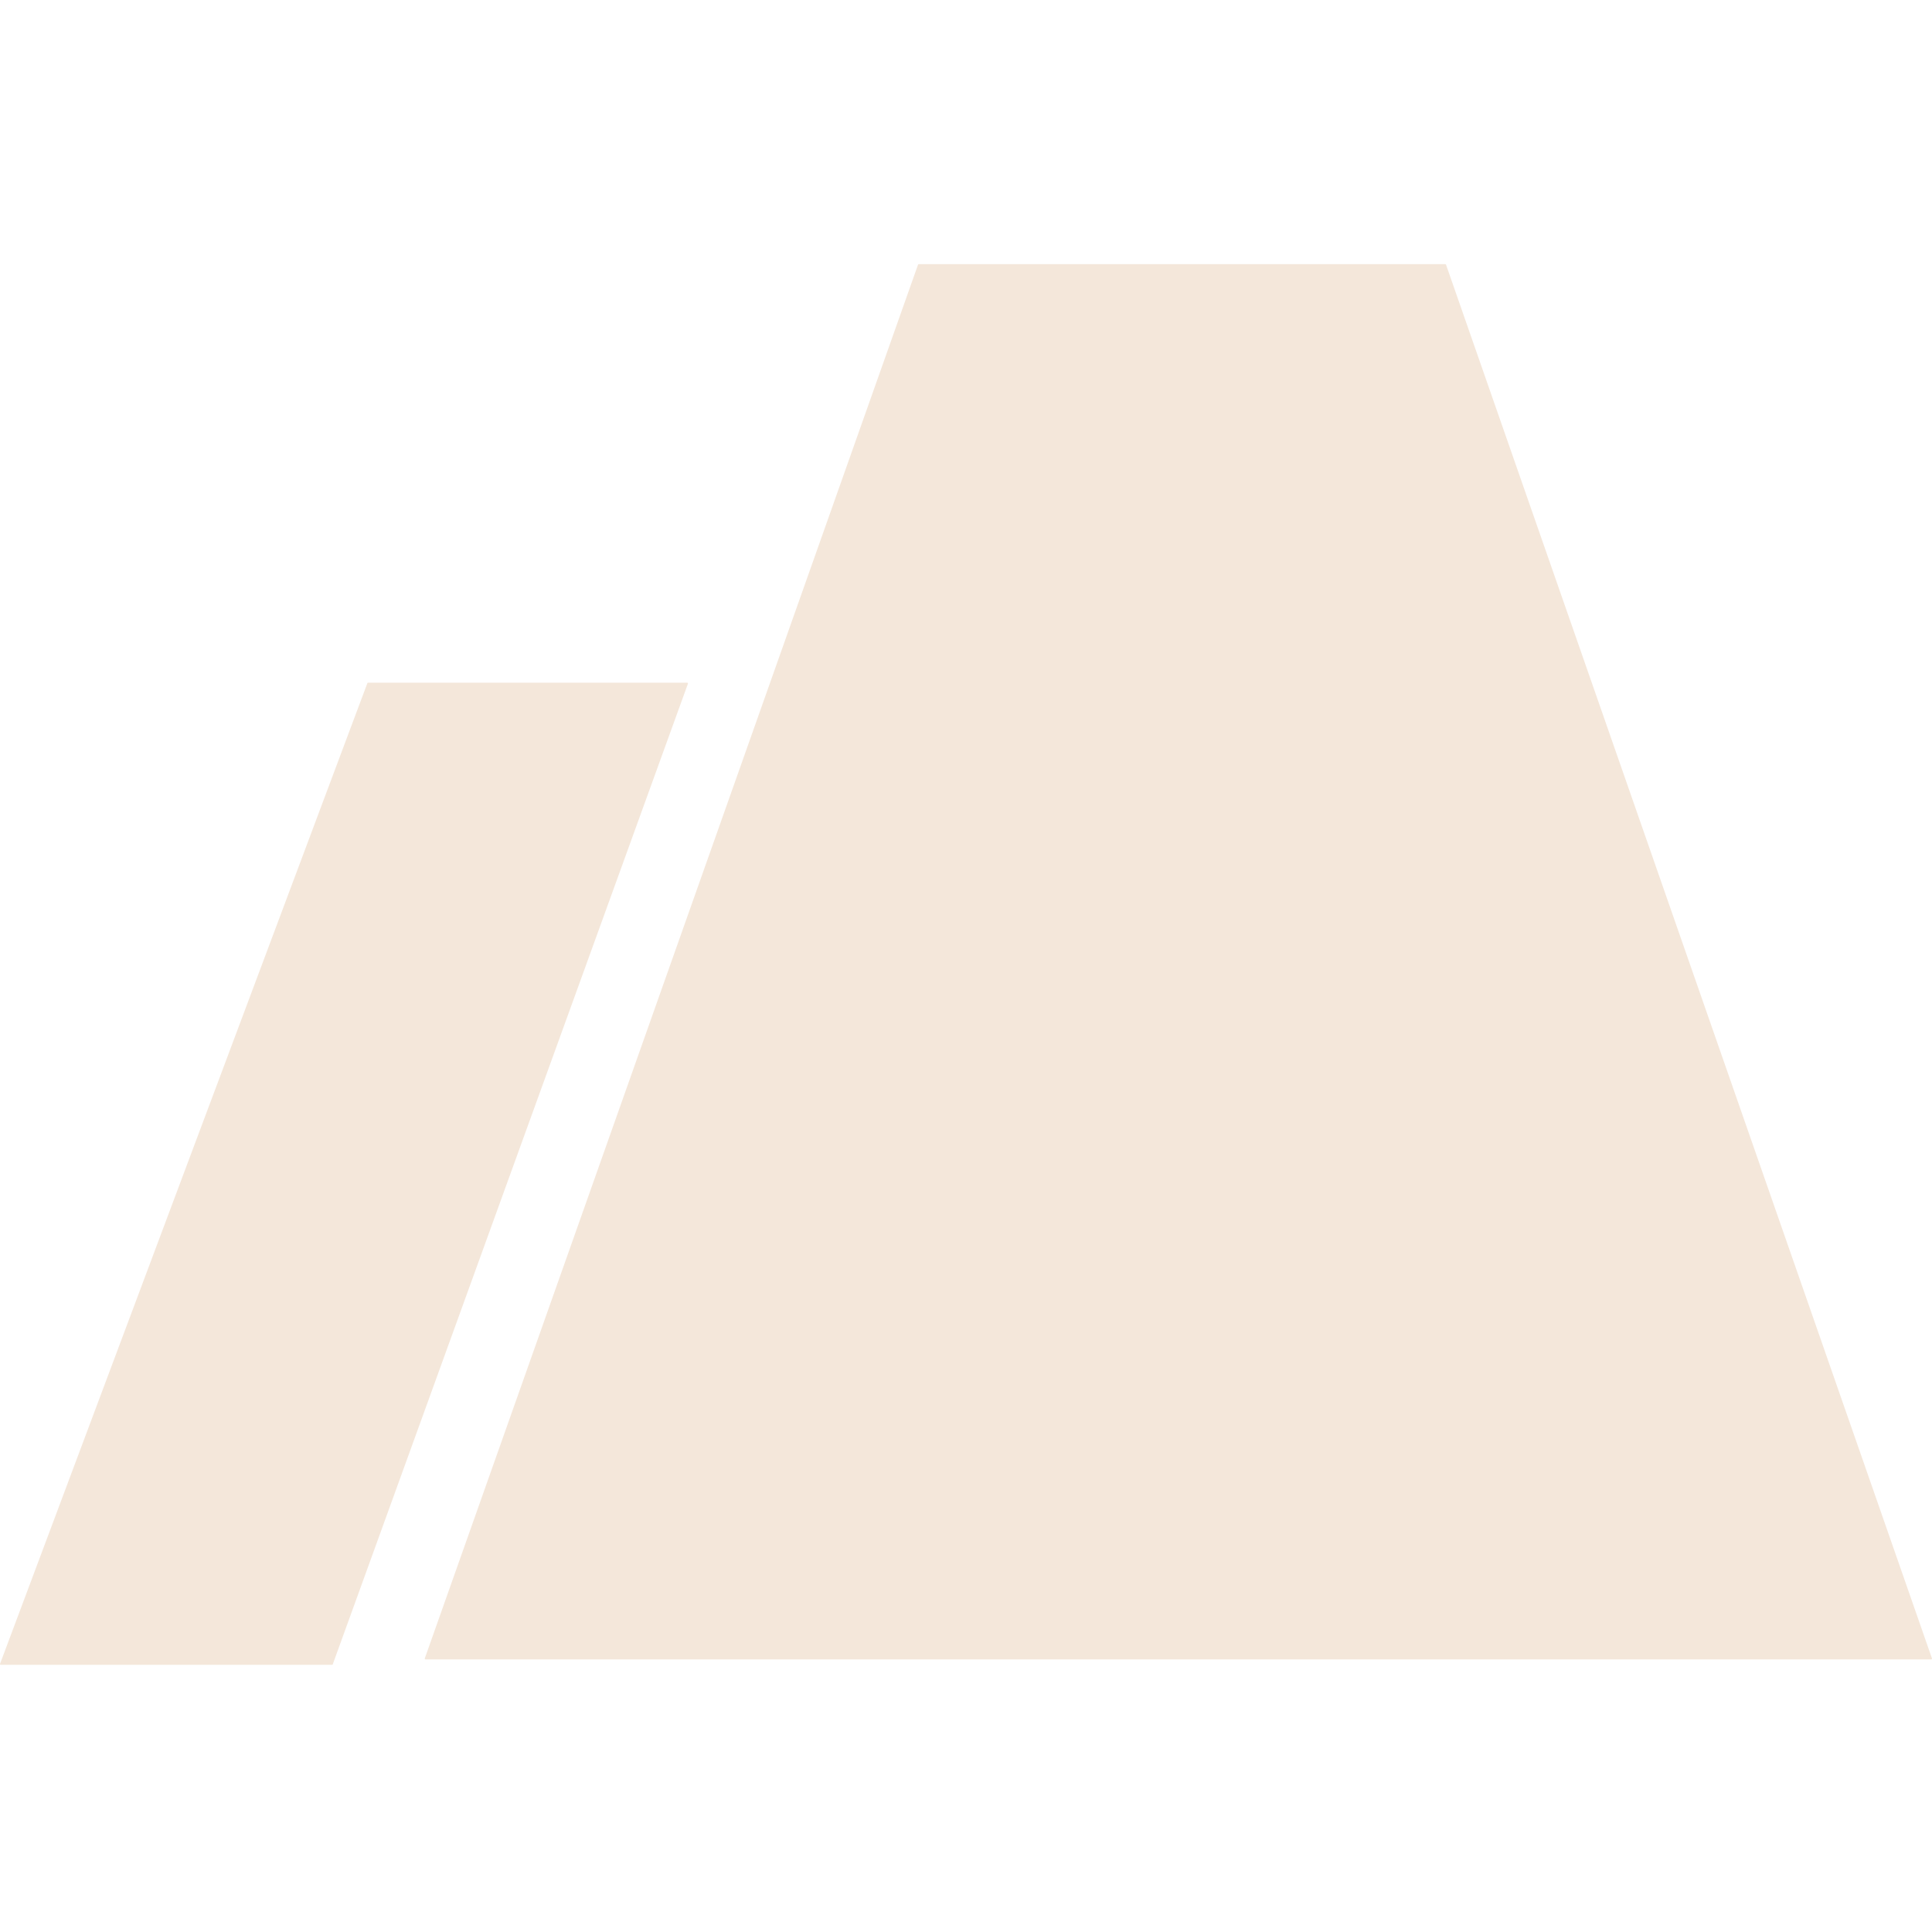
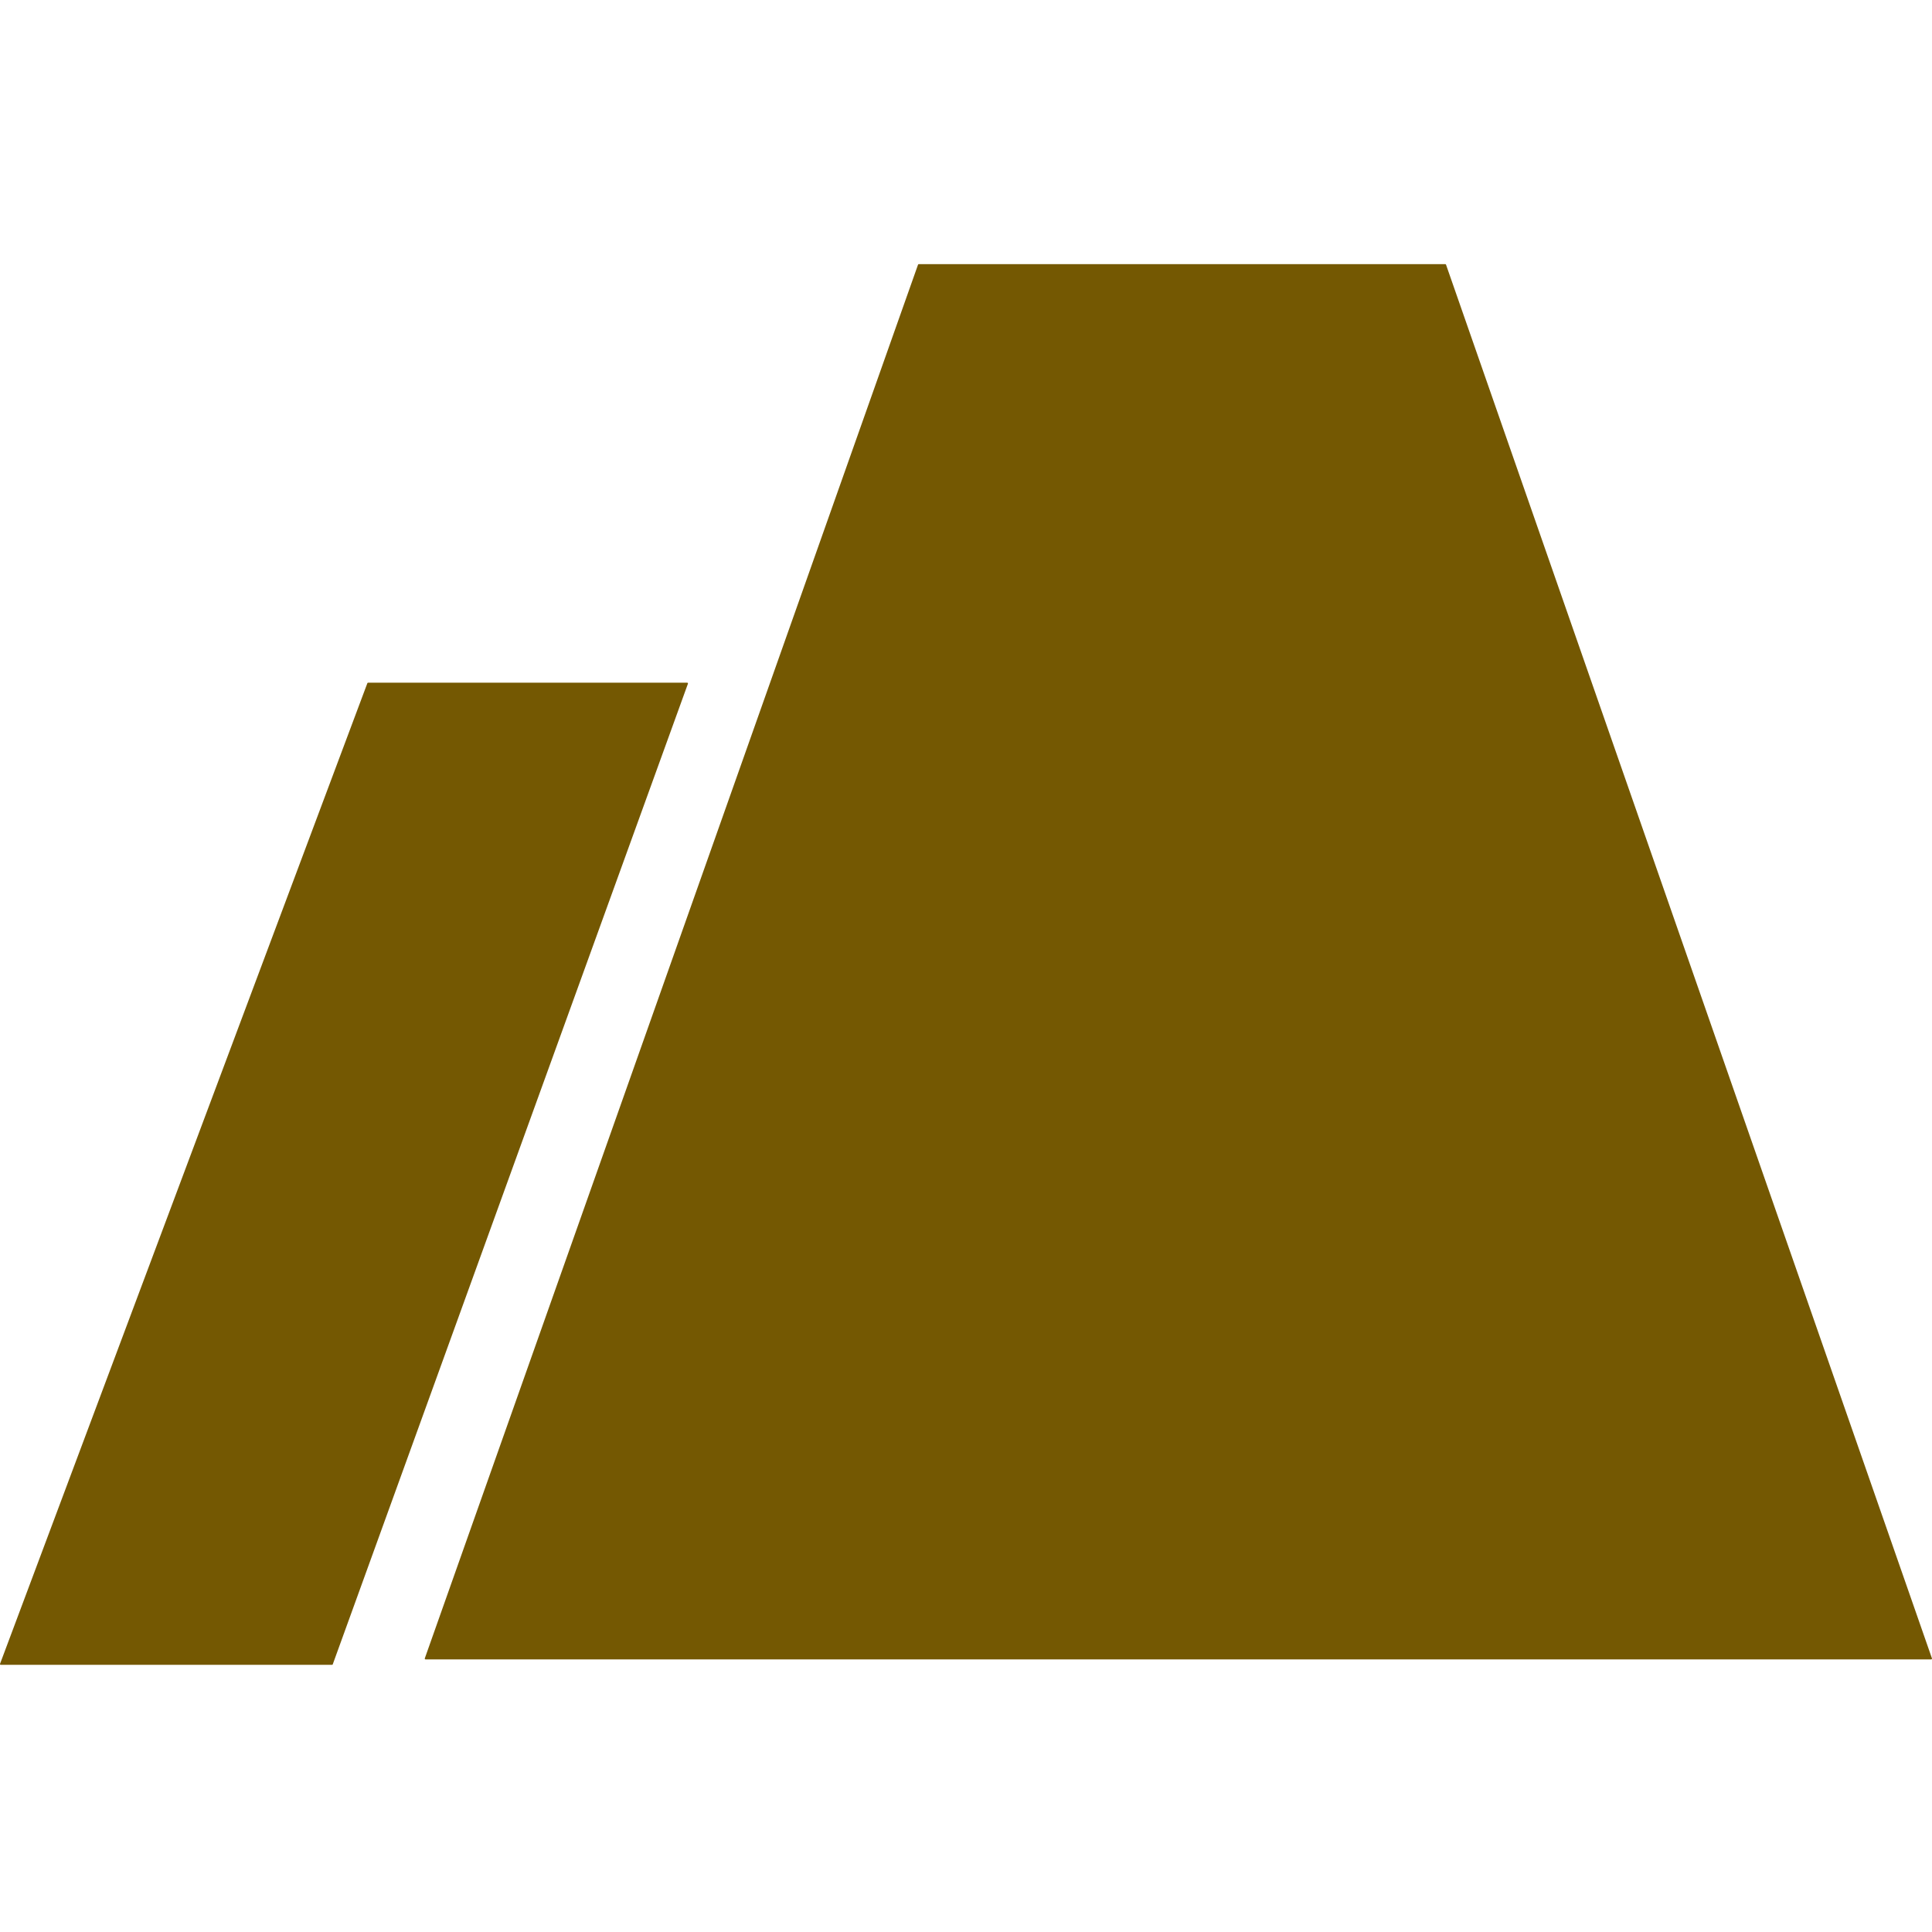
- <svg xmlns="http://www.w3.org/2000/svg" width="512" height="512" viewBox="0 0 512 512" fill="#f4e7da">
-   <path fill-rule="evenodd" clip-rule="evenodd" d="M112.764 439.754C112.625 439.754 112.528 439.617 112.574 439.486L243.289 70.134C243.318 70.054 243.394 70 243.479 70H383.021C383.106 70 383.183 70.054 383.211 70.135L511.987 439.487C512.032 439.618 511.935 439.754 511.797 439.754H116.692H112.764ZM0.201 441.199C0.061 441.199 -0.036 441.059 0.013 440.928L97.353 181.056C97.382 180.977 97.457 180.925 97.541 180.925H182.118C182.258 180.925 182.355 181.064 182.307 181.195L88.182 441.067C88.153 441.146 88.078 441.199 87.993 441.199H0.201Z" fill="#f4e7da" />
+ <svg xmlns="http://www.w3.org/2000/svg" width="512" height="512" viewBox="0 0 512 512" fill="#745802">
+   <path fill-rule="evenodd" clip-rule="evenodd" d="M112.764 439.754C112.625 439.754 112.528 439.617 112.574 439.486L243.289 70.134C243.318 70.054 243.394 70 243.479 70H383.021C383.106 70 383.183 70.054 383.211 70.135L511.987 439.487C512.032 439.618 511.935 439.754 511.797 439.754H116.692H112.764ZM0.201 441.199C0.061 441.199 -0.036 441.059 0.013 440.928L97.353 181.056C97.382 180.977 97.457 180.925 97.541 180.925H182.118C182.258 180.925 182.355 181.064 182.307 181.195L88.182 441.067C88.153 441.146 88.078 441.199 87.993 441.199H0.201Z" fill="#745802" />
</svg>
